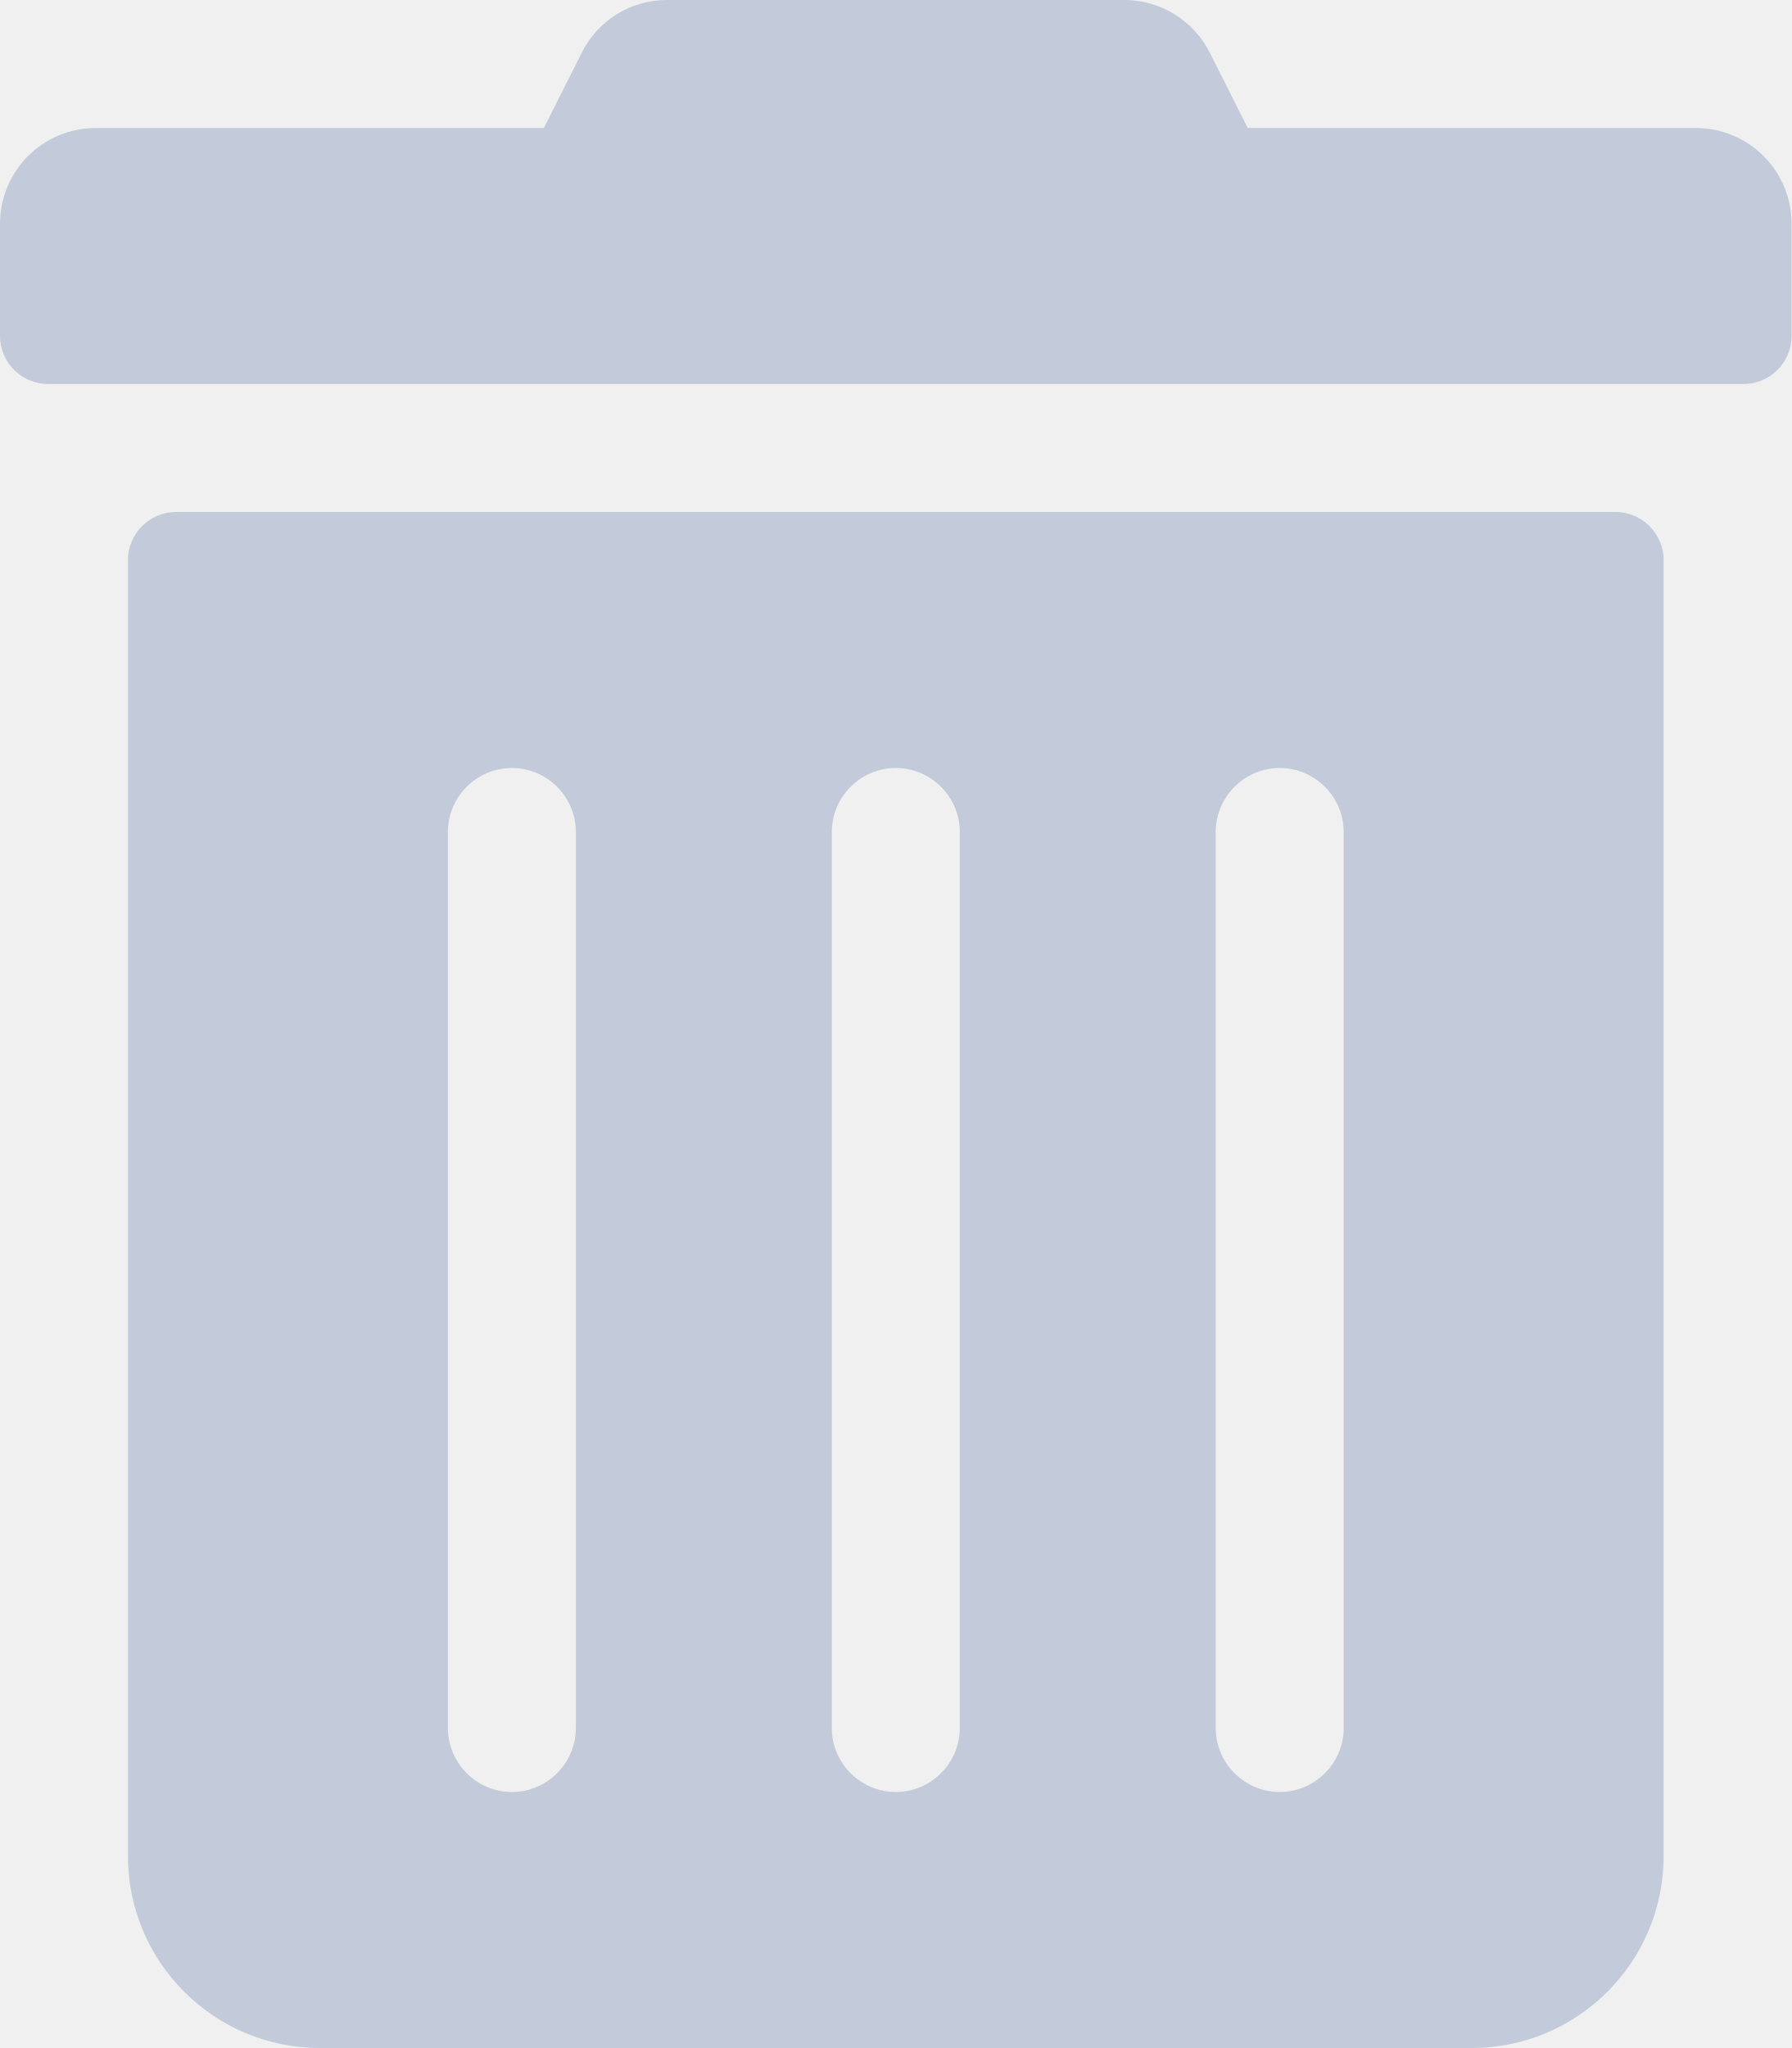
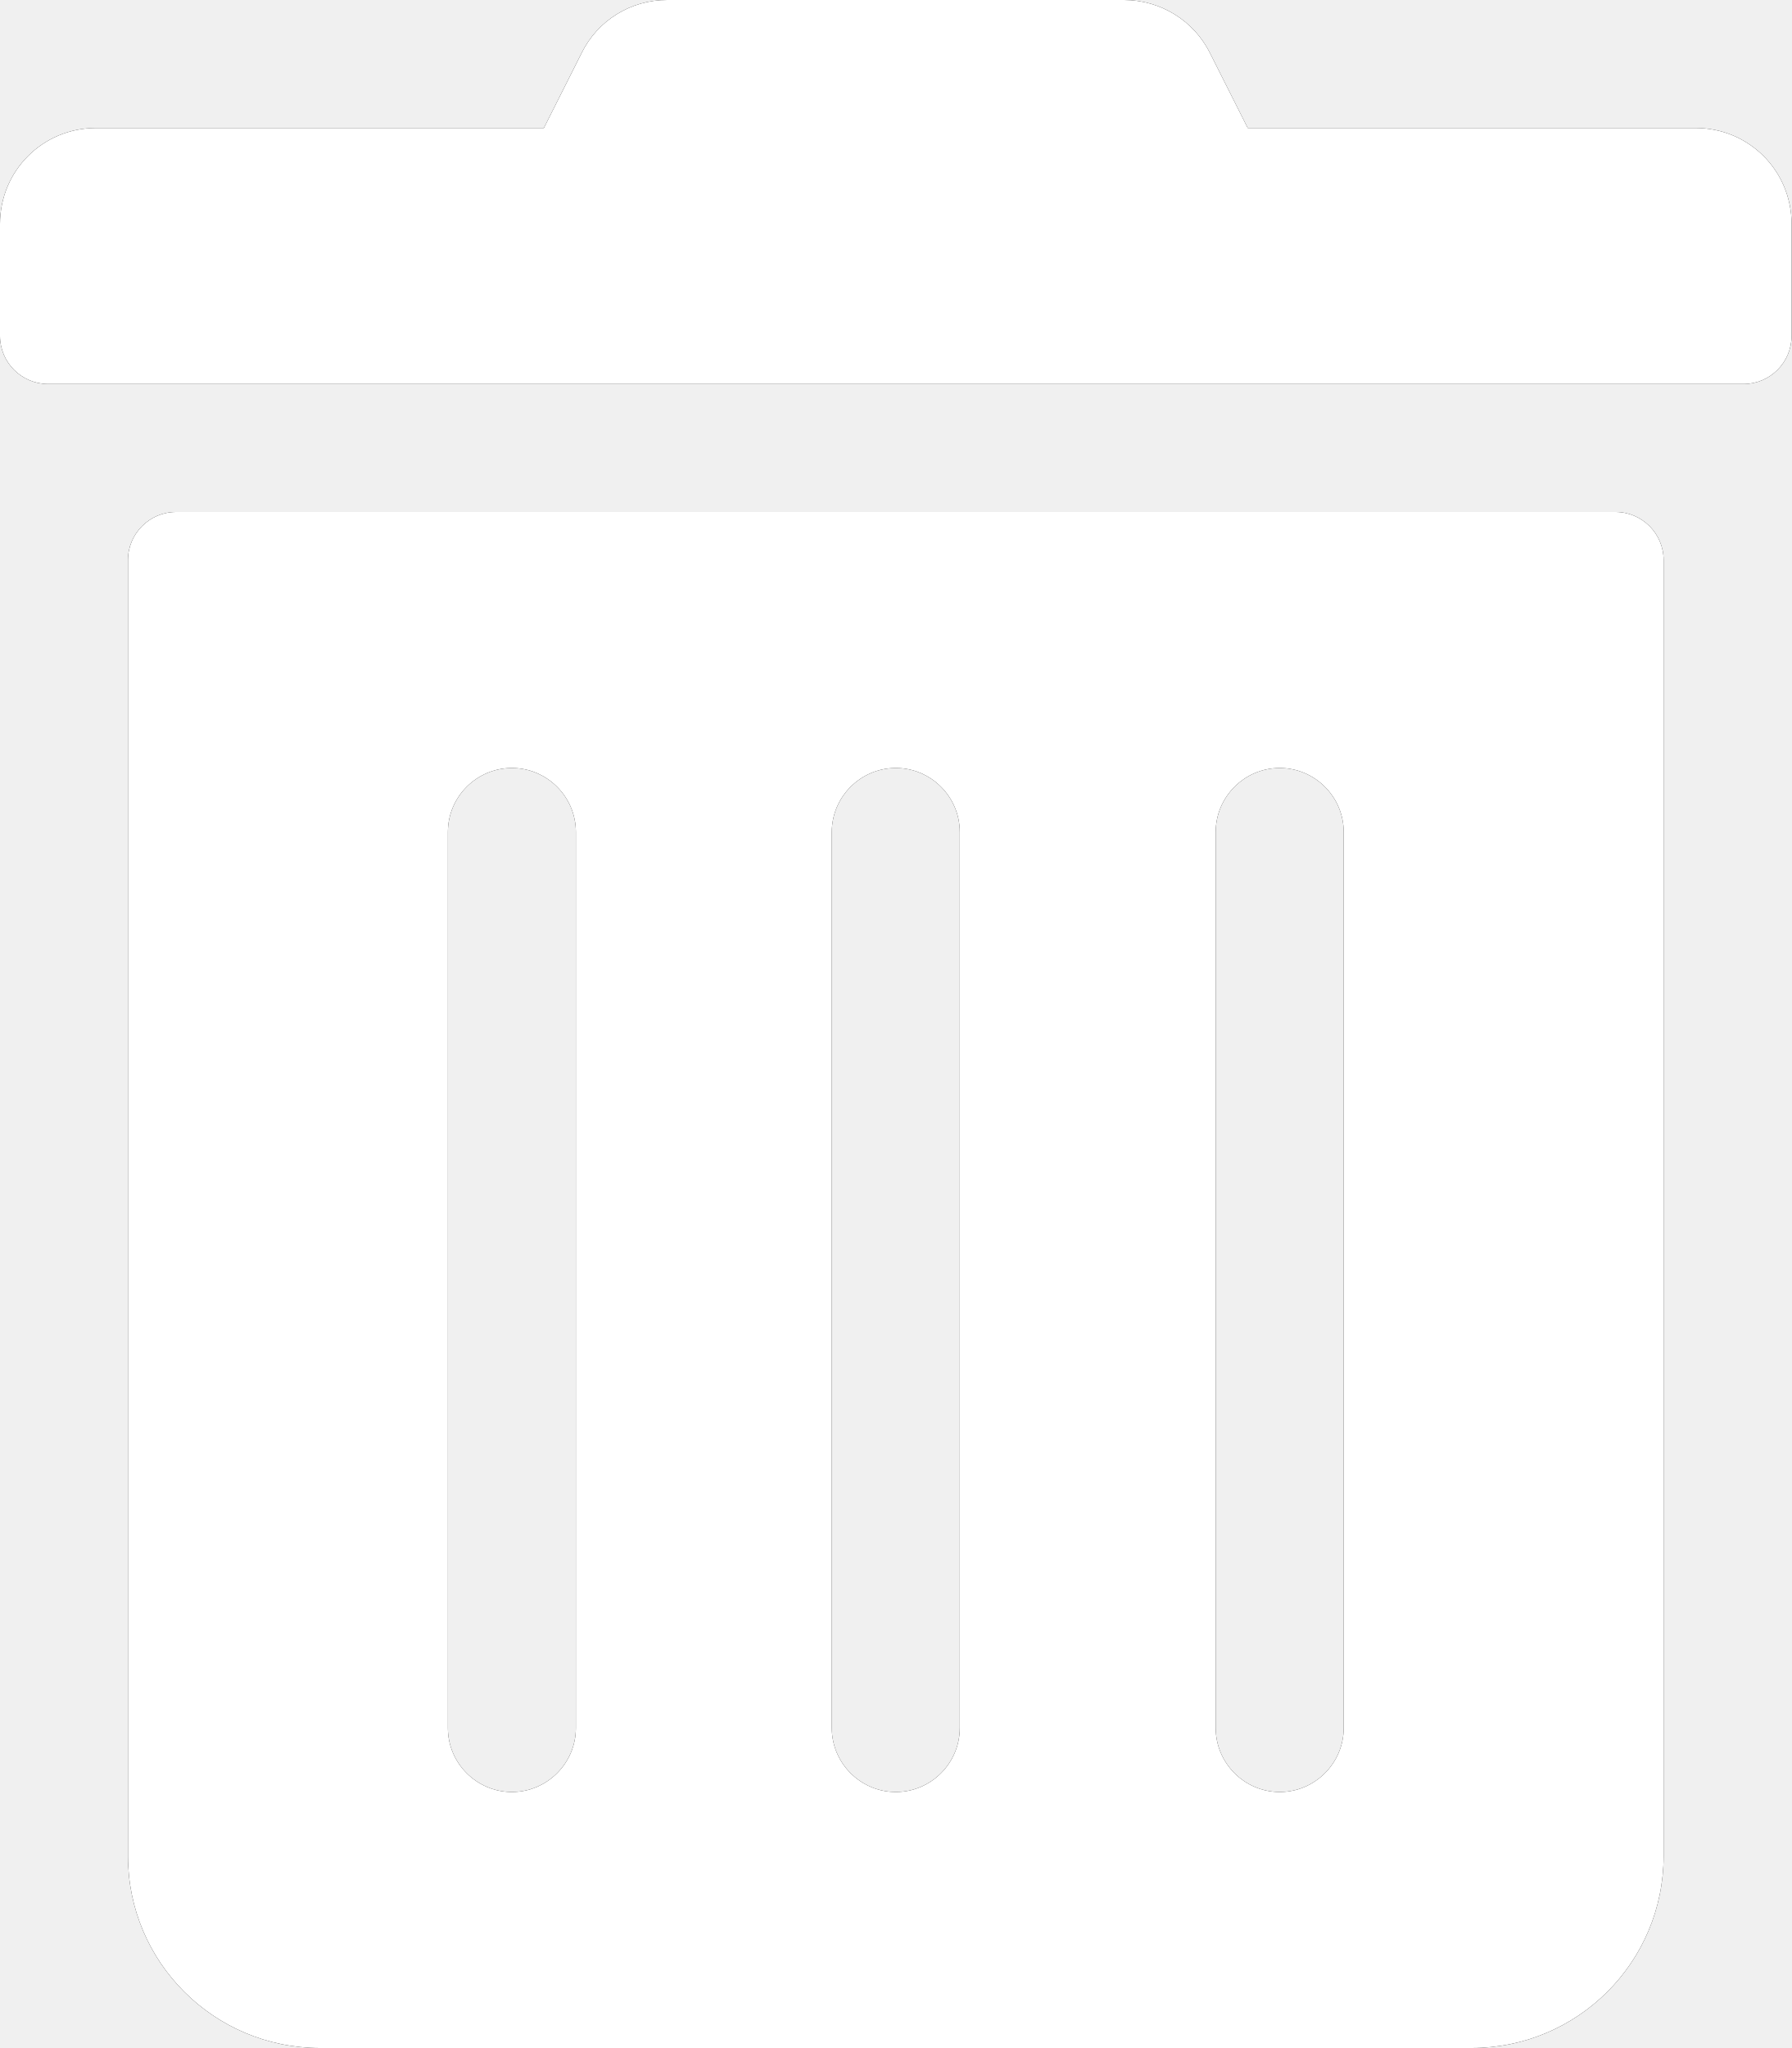
<svg xmlns="http://www.w3.org/2000/svg" xmlns:xlink="http://www.w3.org/1999/xlink" width="14" height="16">
-   <defs>
-     <path d="M0 2.625V1.75C0 1.334.334 1 .75 1h3.5l.294-.584A.741.741 0 0 1 5.213 0h3.571a.75.75 0 0 1 .672.416L9.75 1h3.5c.416 0 .75.334.75.75v.875a.376.376 0 0 1-.375.375H.375A.376.376 0 0 1 0 2.625Zm13 1.75V14.5a1.5 1.5 0 0 1-1.5 1.5h-9A1.5 1.5 0 0 1 1 14.5V4.375C1 4.169 1.169 4 1.375 4h11.25c.206 0 .375.169.375.375ZM4.5 6.5c0-.275-.225-.5-.5-.5s-.5.225-.5.5v7c0 .275.225.5.5.5s.5-.225.5-.5v-7Zm3 0c0-.275-.225-.5-.5-.5s-.5.225-.5.5v7c0 .275.225.5.5.5s.5-.225.5-.5v-7Zm3 0c0-.275-.225-.5-.5-.5s-.5.225-.5.5v7c0 .275.225.5.5.5s.5-.225.5-.5v-7Z" id="a" />
-   </defs>
-   <use fill="#C3CAD9" fill-rule="nonzero" xlink:href="#a" />
+   <path d="M0 2.625V1.75C0 1.334.334 1 .75 1h3.5l.294-.584A.741.741 0 0 1 5.213 0h3.571a.75.75 0 0 1 .672.416L9.75 1h3.5c.416 0 .75.334.75.75v.875a.376.376 0 0 1-.375.375H.375A.376.376 0 0 1 0 2.625Zm13 1.75V14.5a1.5 1.5 0 0 1-1.5 1.5h-9A1.5 1.5 0 0 1 1 14.5V4.375C1 4.169 1.169 4 1.375 4h11.25c.206 0 .375.169.375.375ZM4.5 6.5c0-.275-.225-.5-.5-.5s-.5.225-.5.5v7c0 .275.225.5.5.5s.5-.225.5-.5v-7Zm3 0c0-.275-.225-.5-.5-.5s-.5.225-.5.5v7c0 .275.225.5.5.5s.5-.225.5-.5v-7Zm3 0c0-.275-.225-.5-.5-.5s-.5.225-.5.5v7c0 .275.225.5.5.5s.5-.225.5-.5v-7Z" id="a" />
+   <use fill="#ffffff" fill-rule="nonzero" xlink:href="#a" />
</svg>
